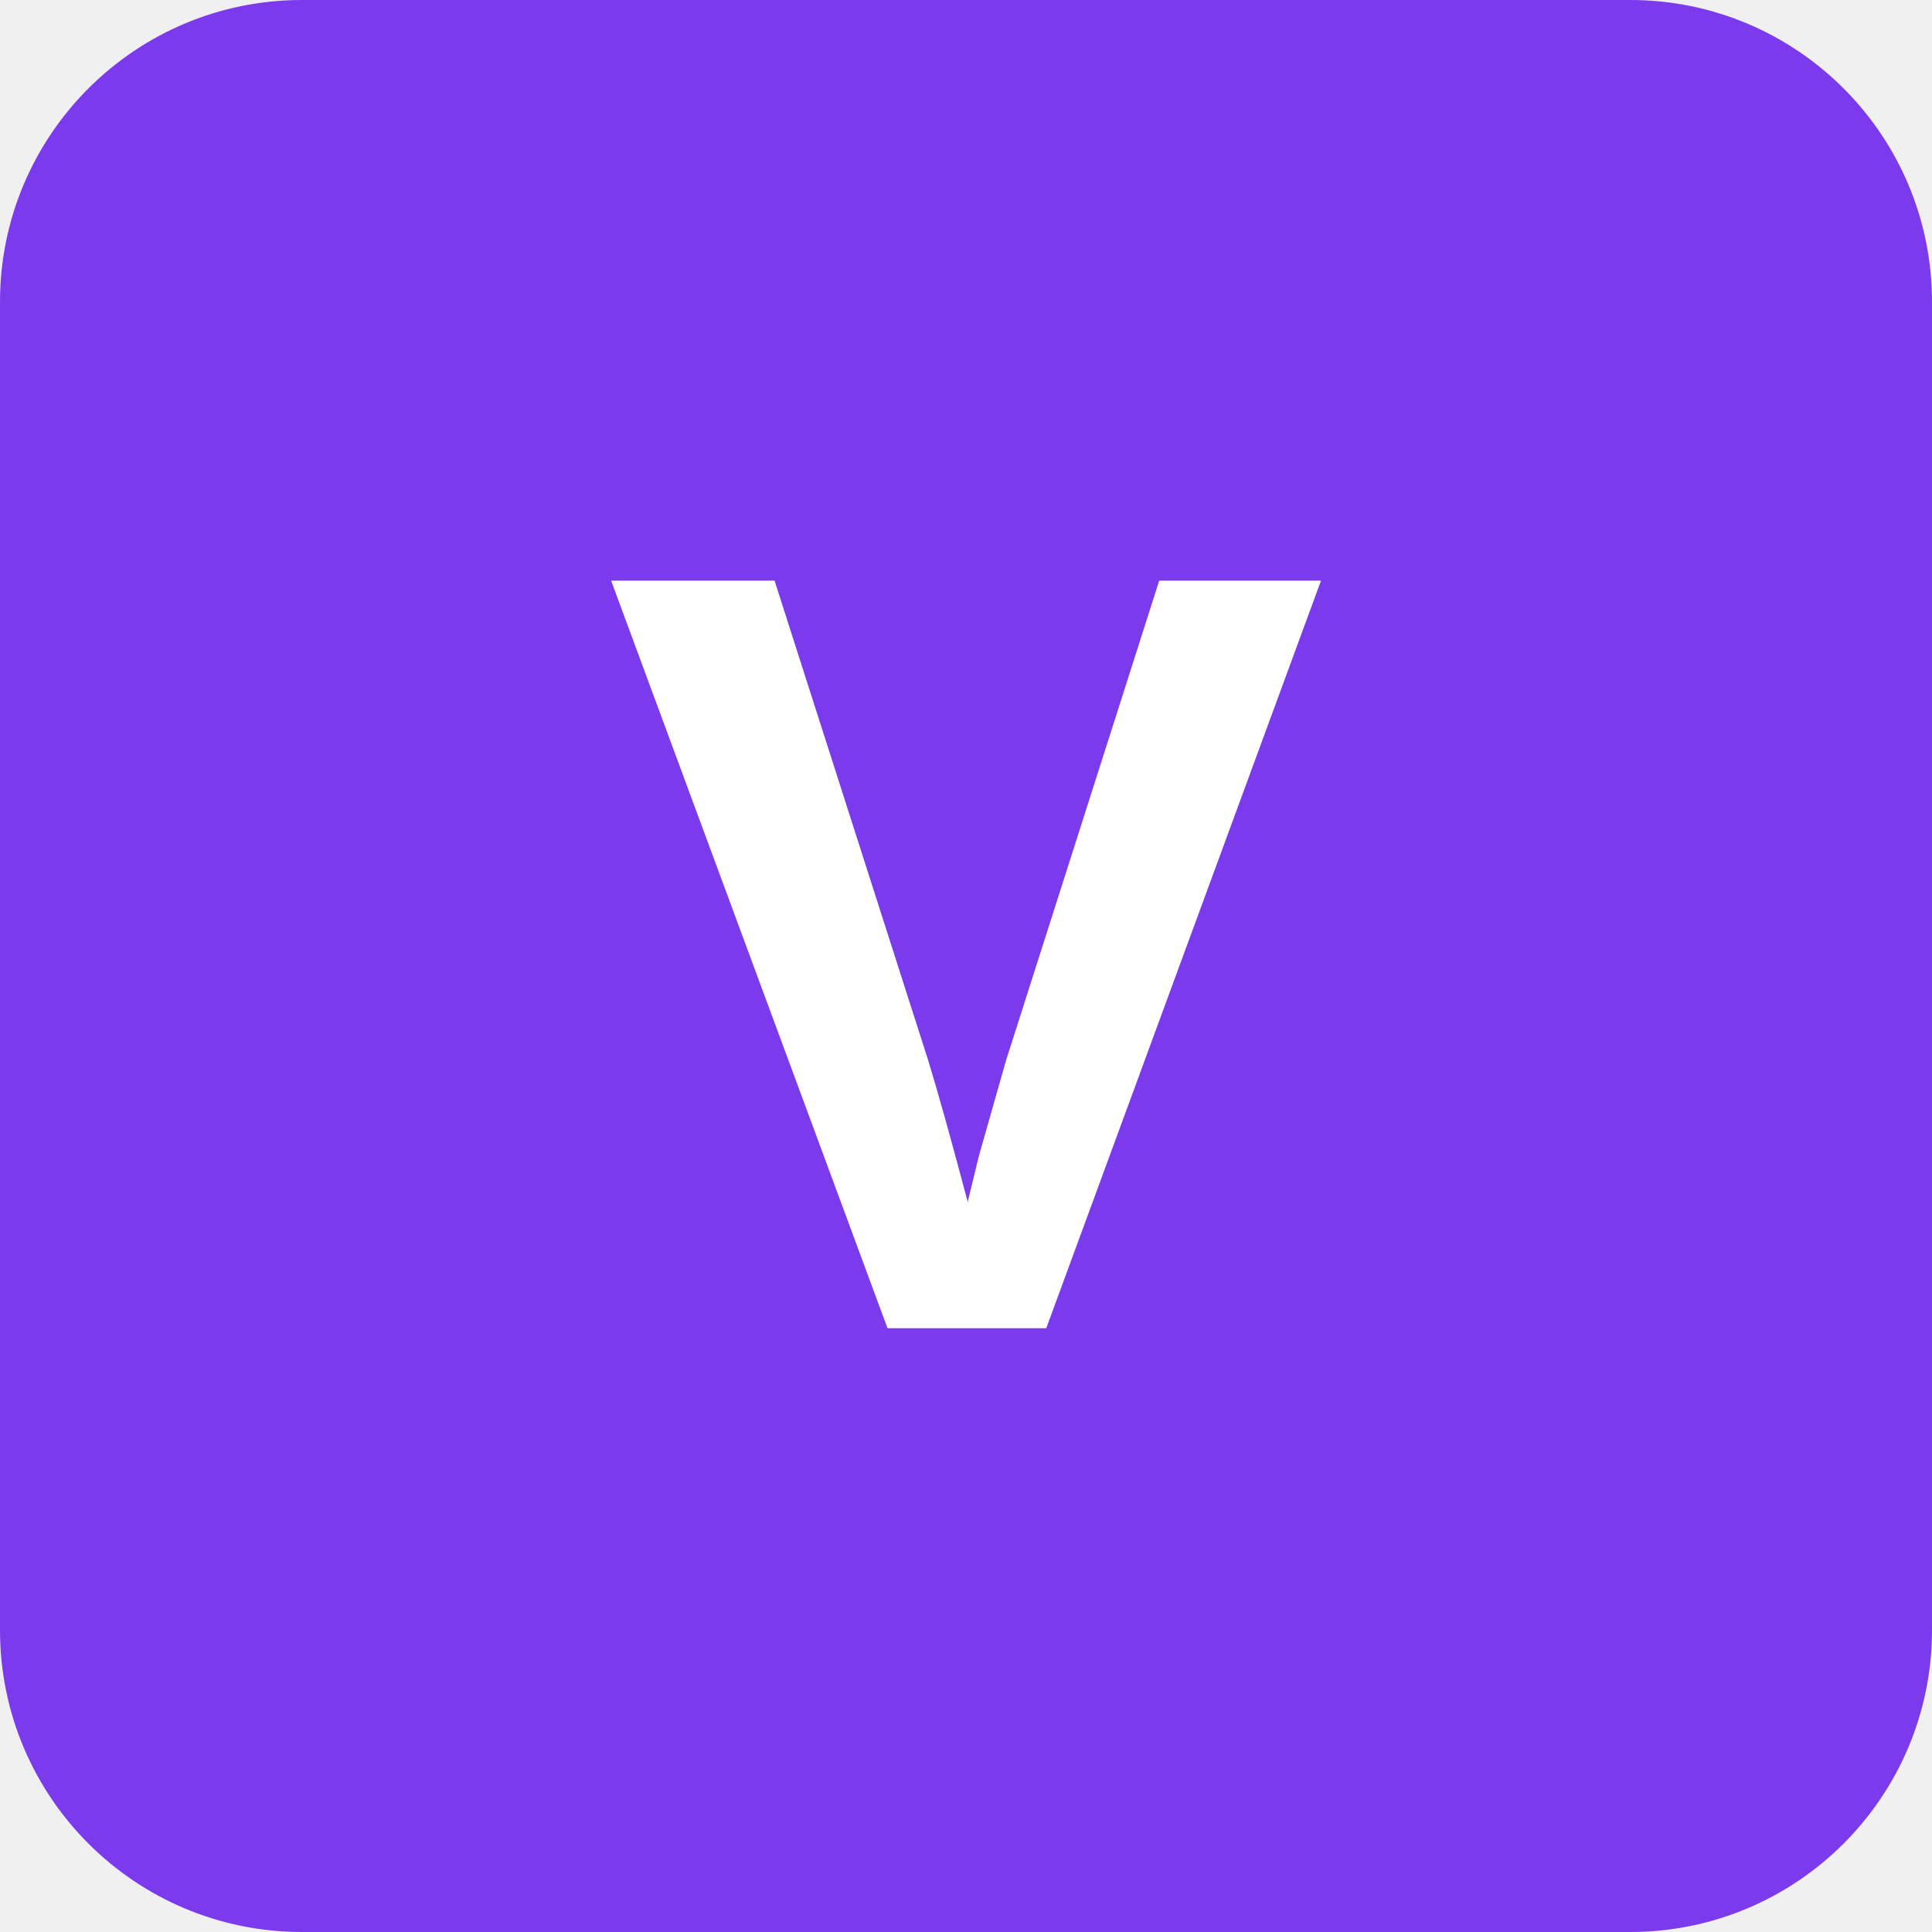
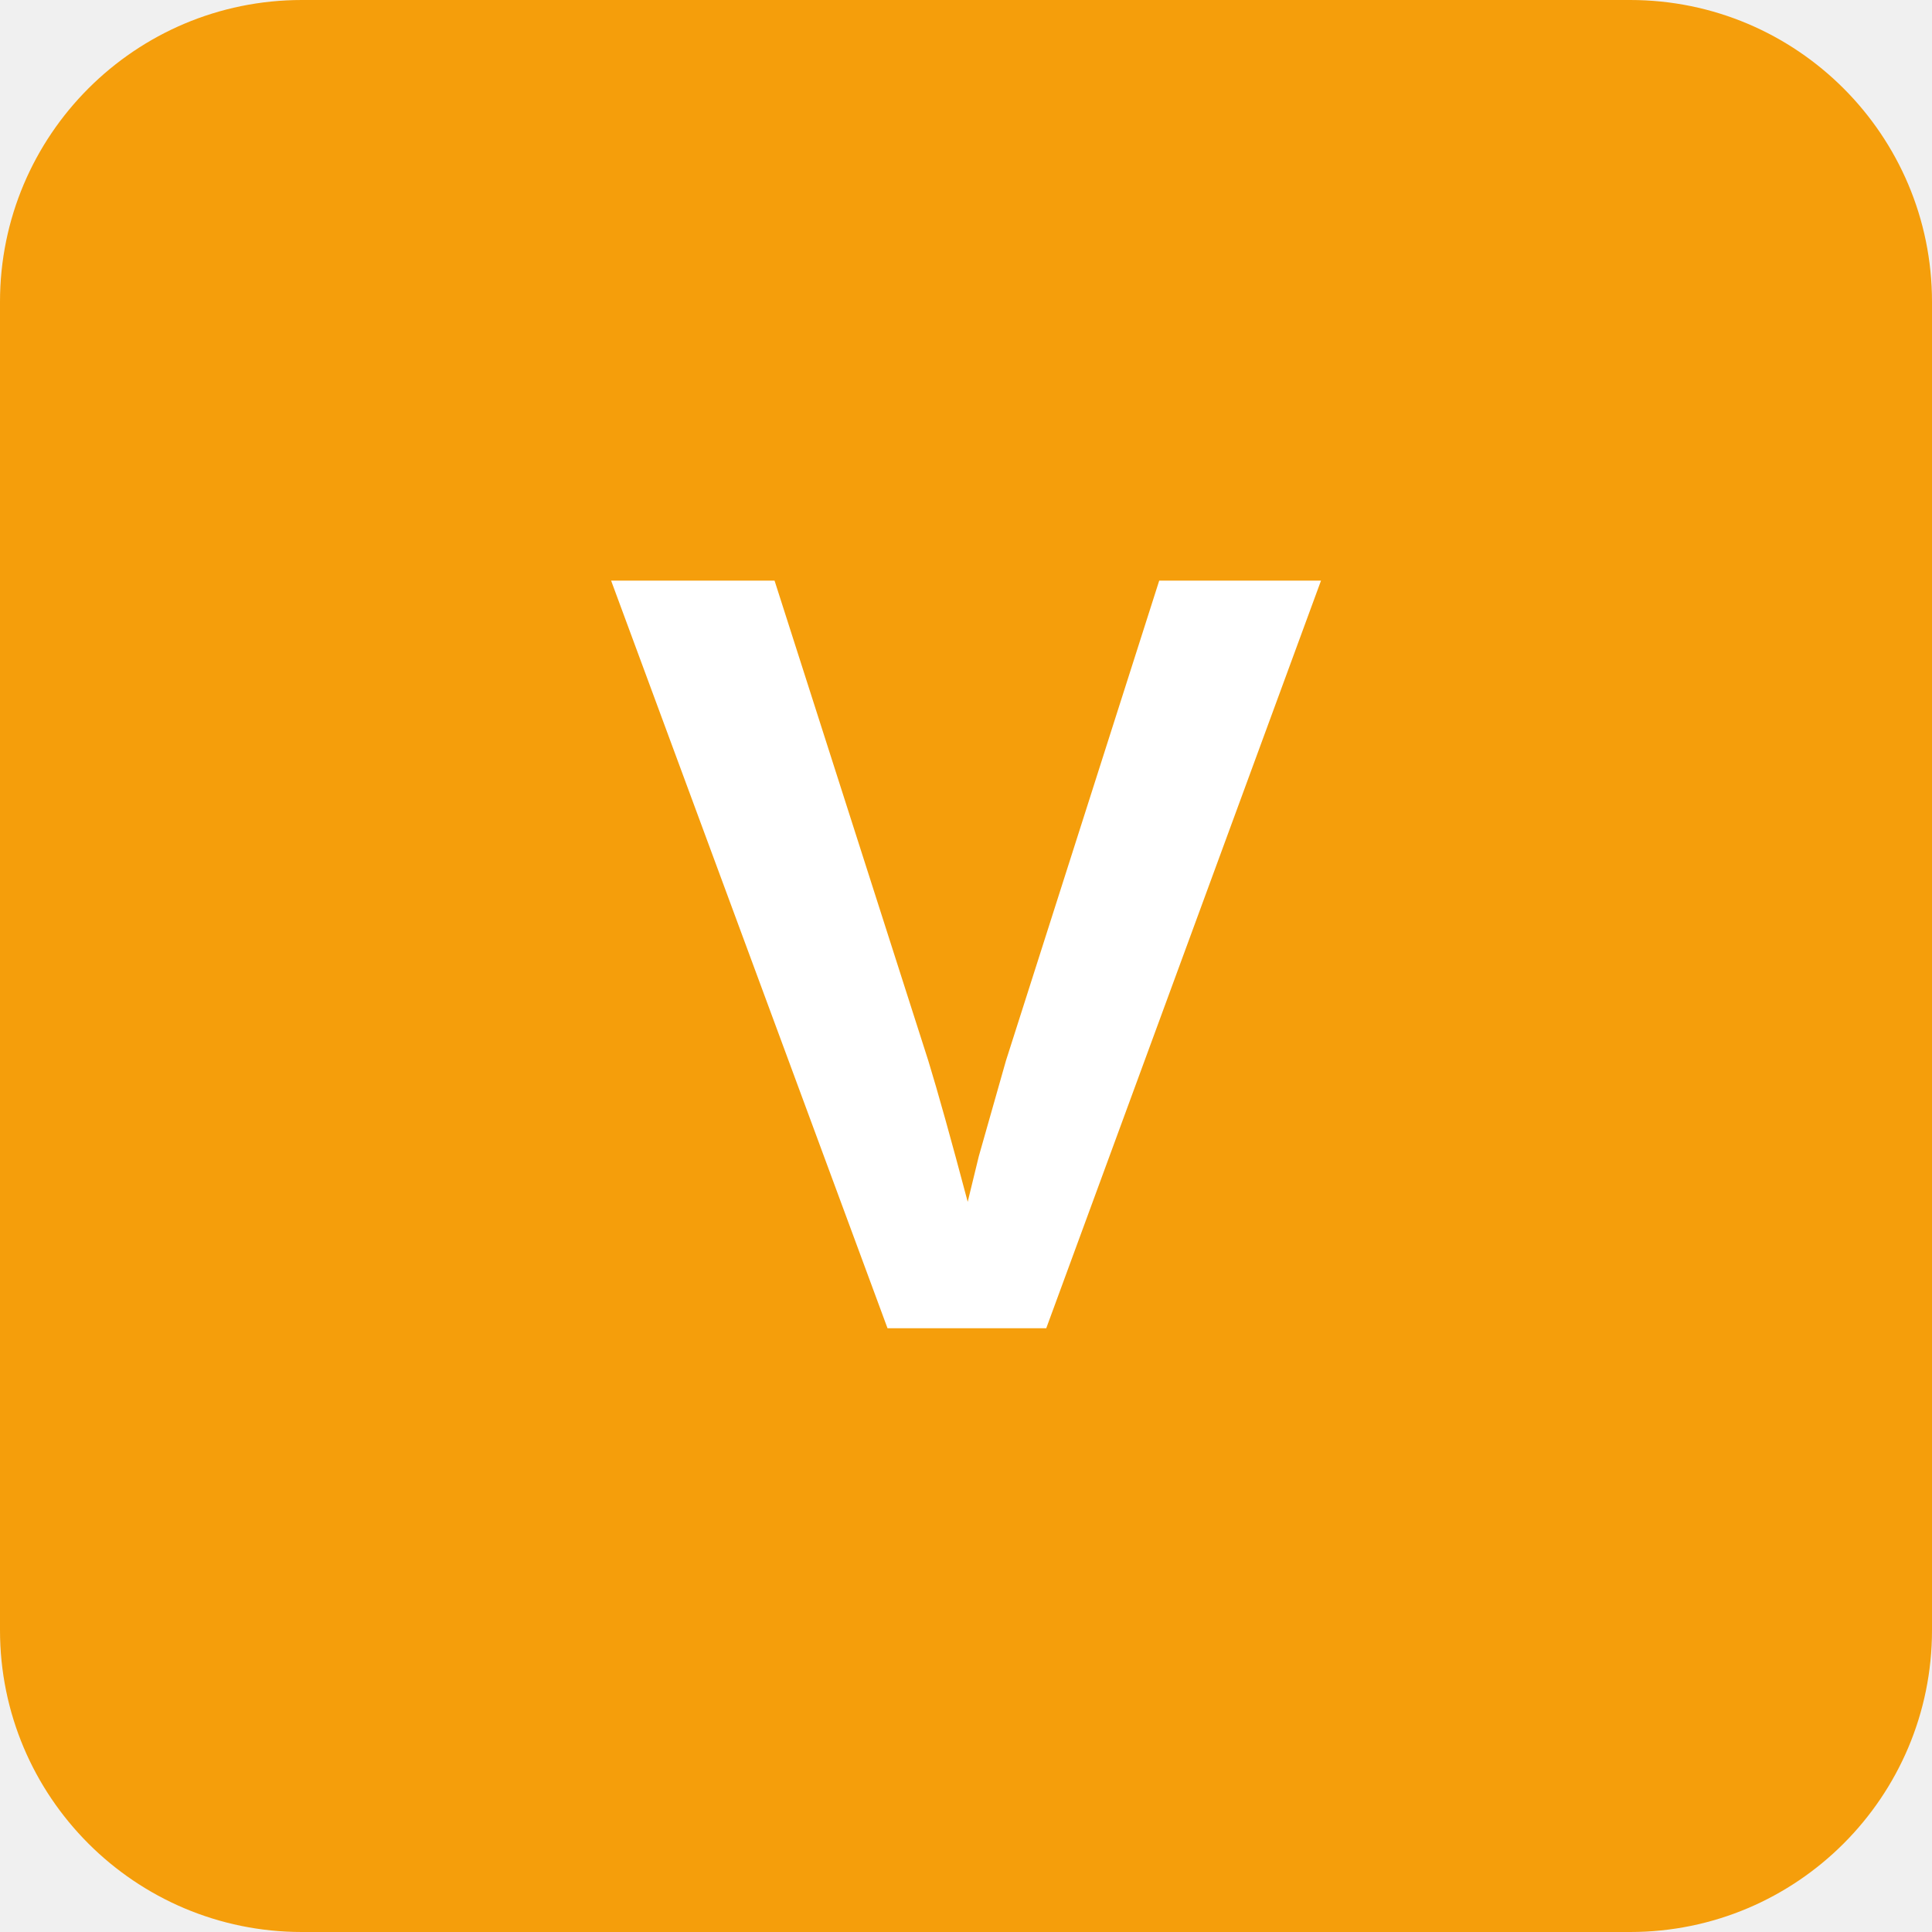
<svg xmlns="http://www.w3.org/2000/svg" width="128" height="128" viewBox="0 0 128 128">
-   <rect width="128" height="128" rx="20" fill="#7c3aed" />
+   <rect width="128" height="128" rx="20" fill="#f59e0b" />
  <text x="64" y="88" text-anchor="middle" fill="white" font-family="Arial" font-size="72" font-weight="bold">V</text>
</svg>
